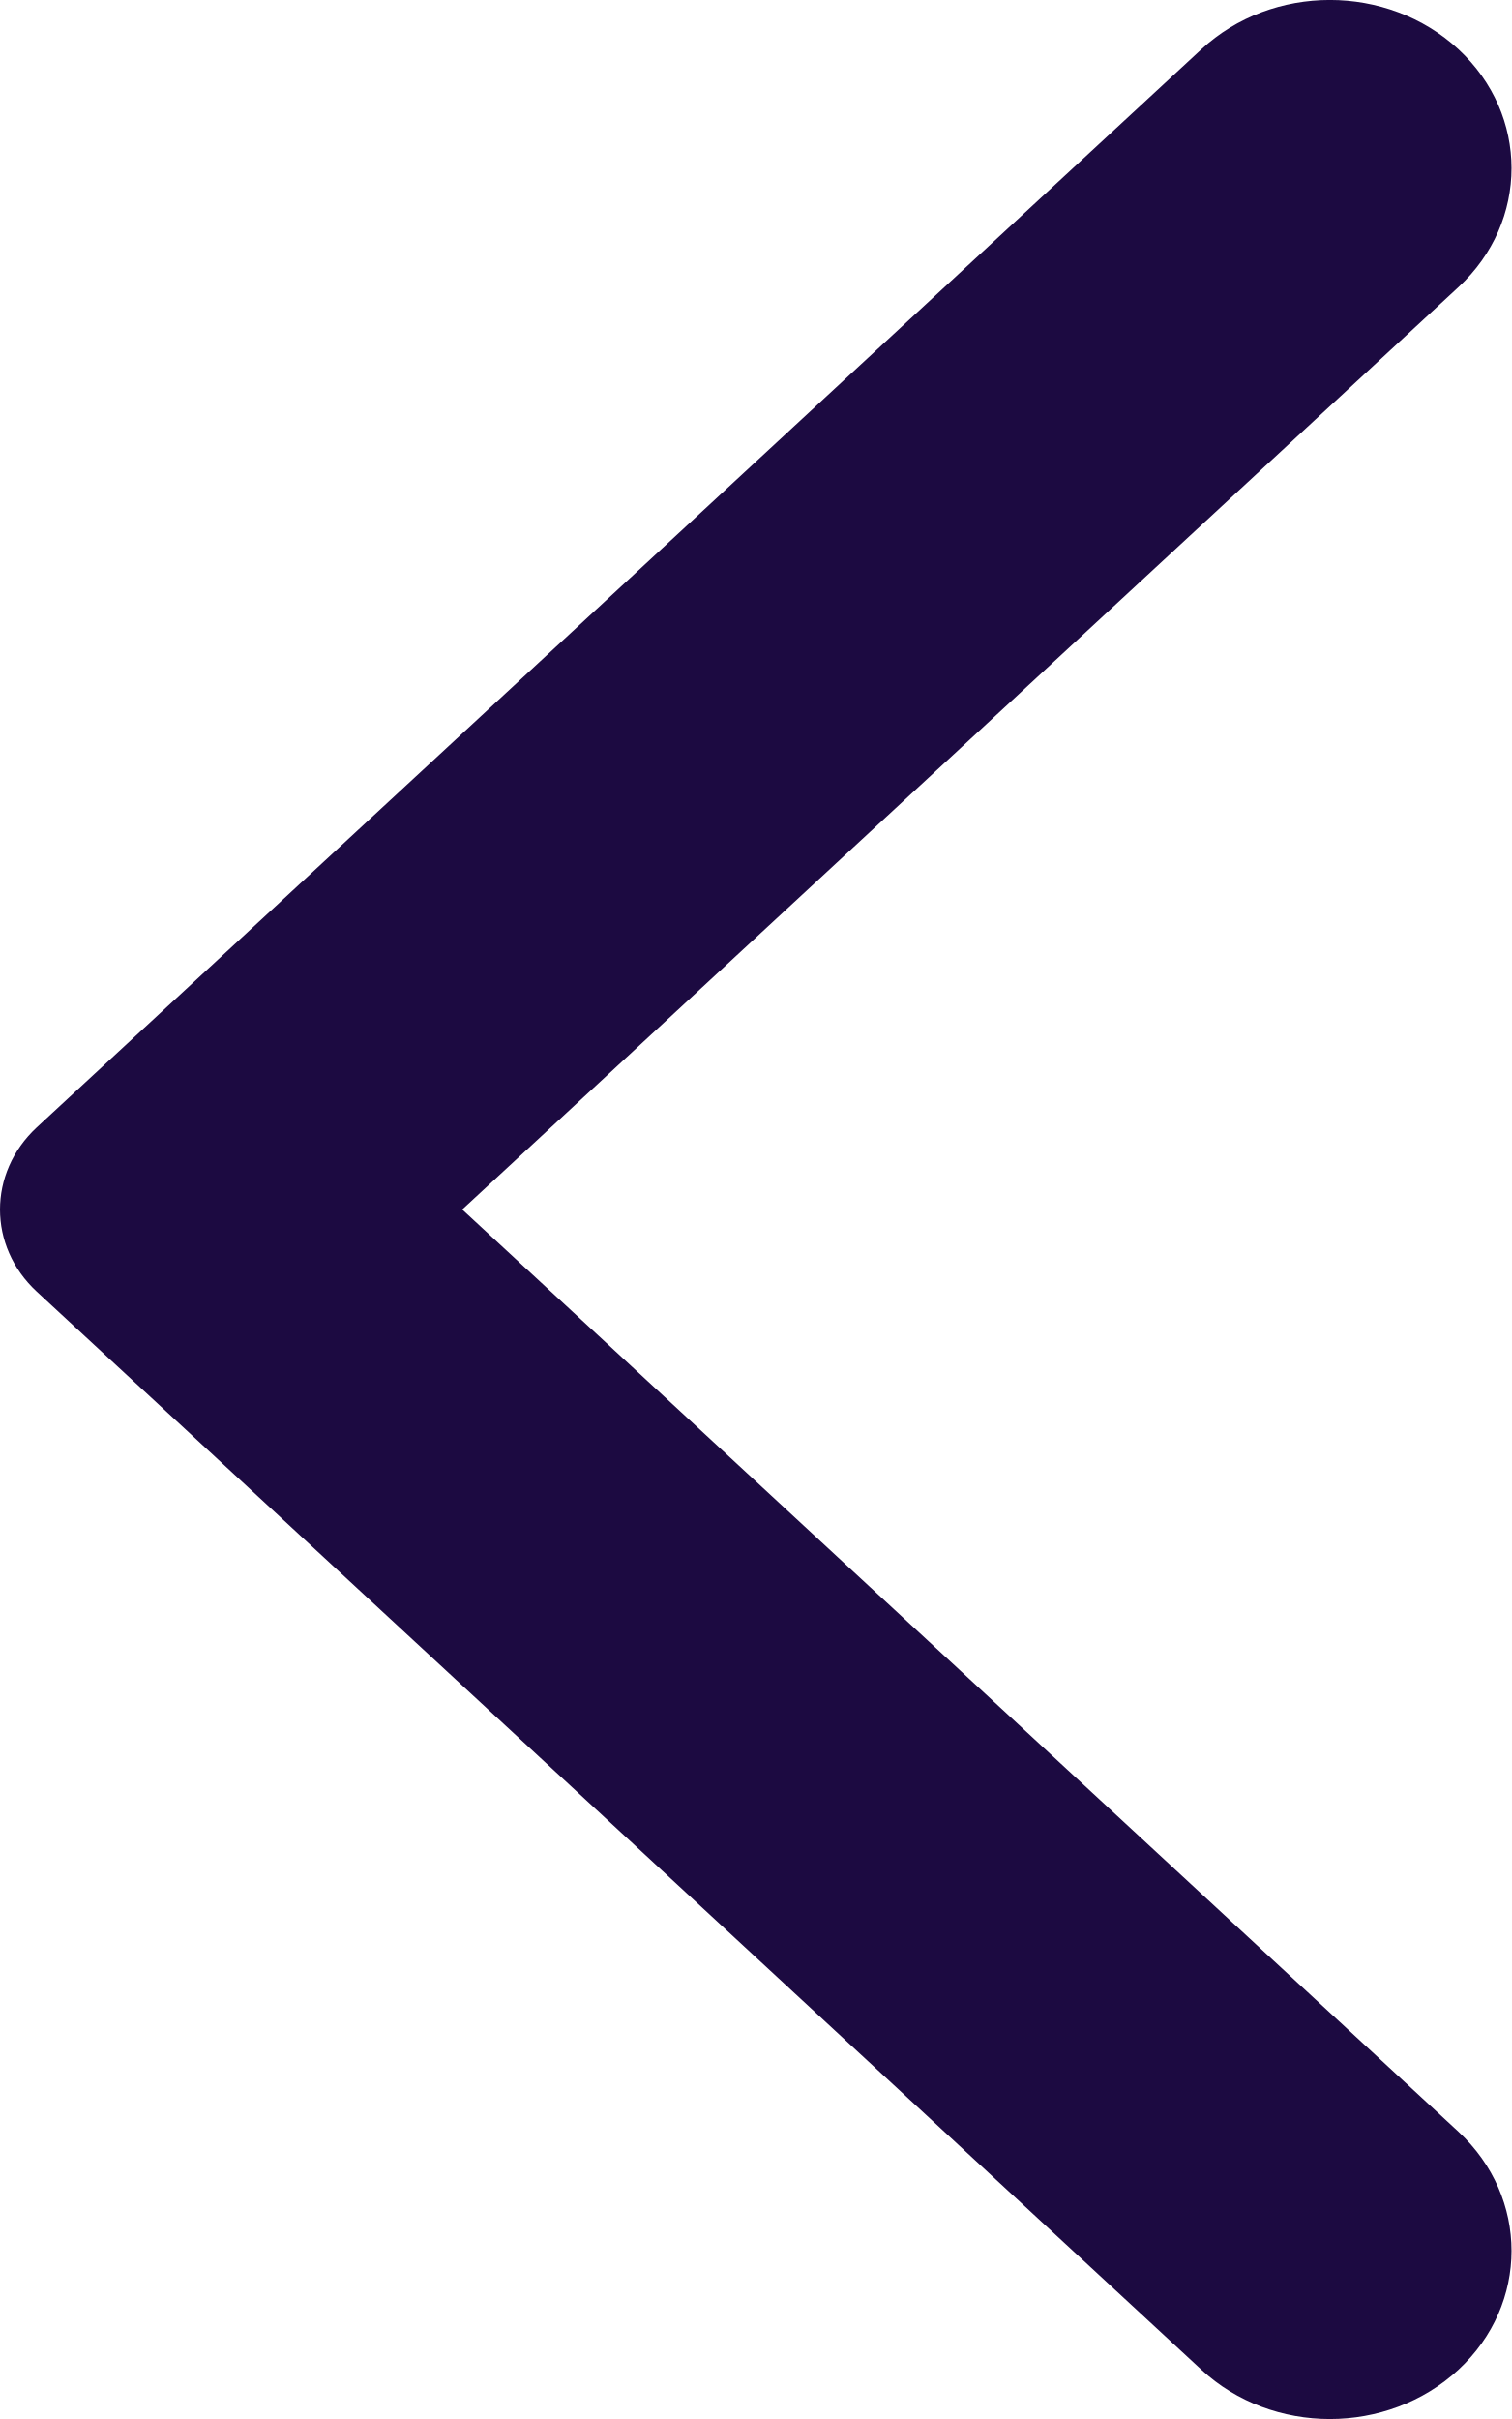
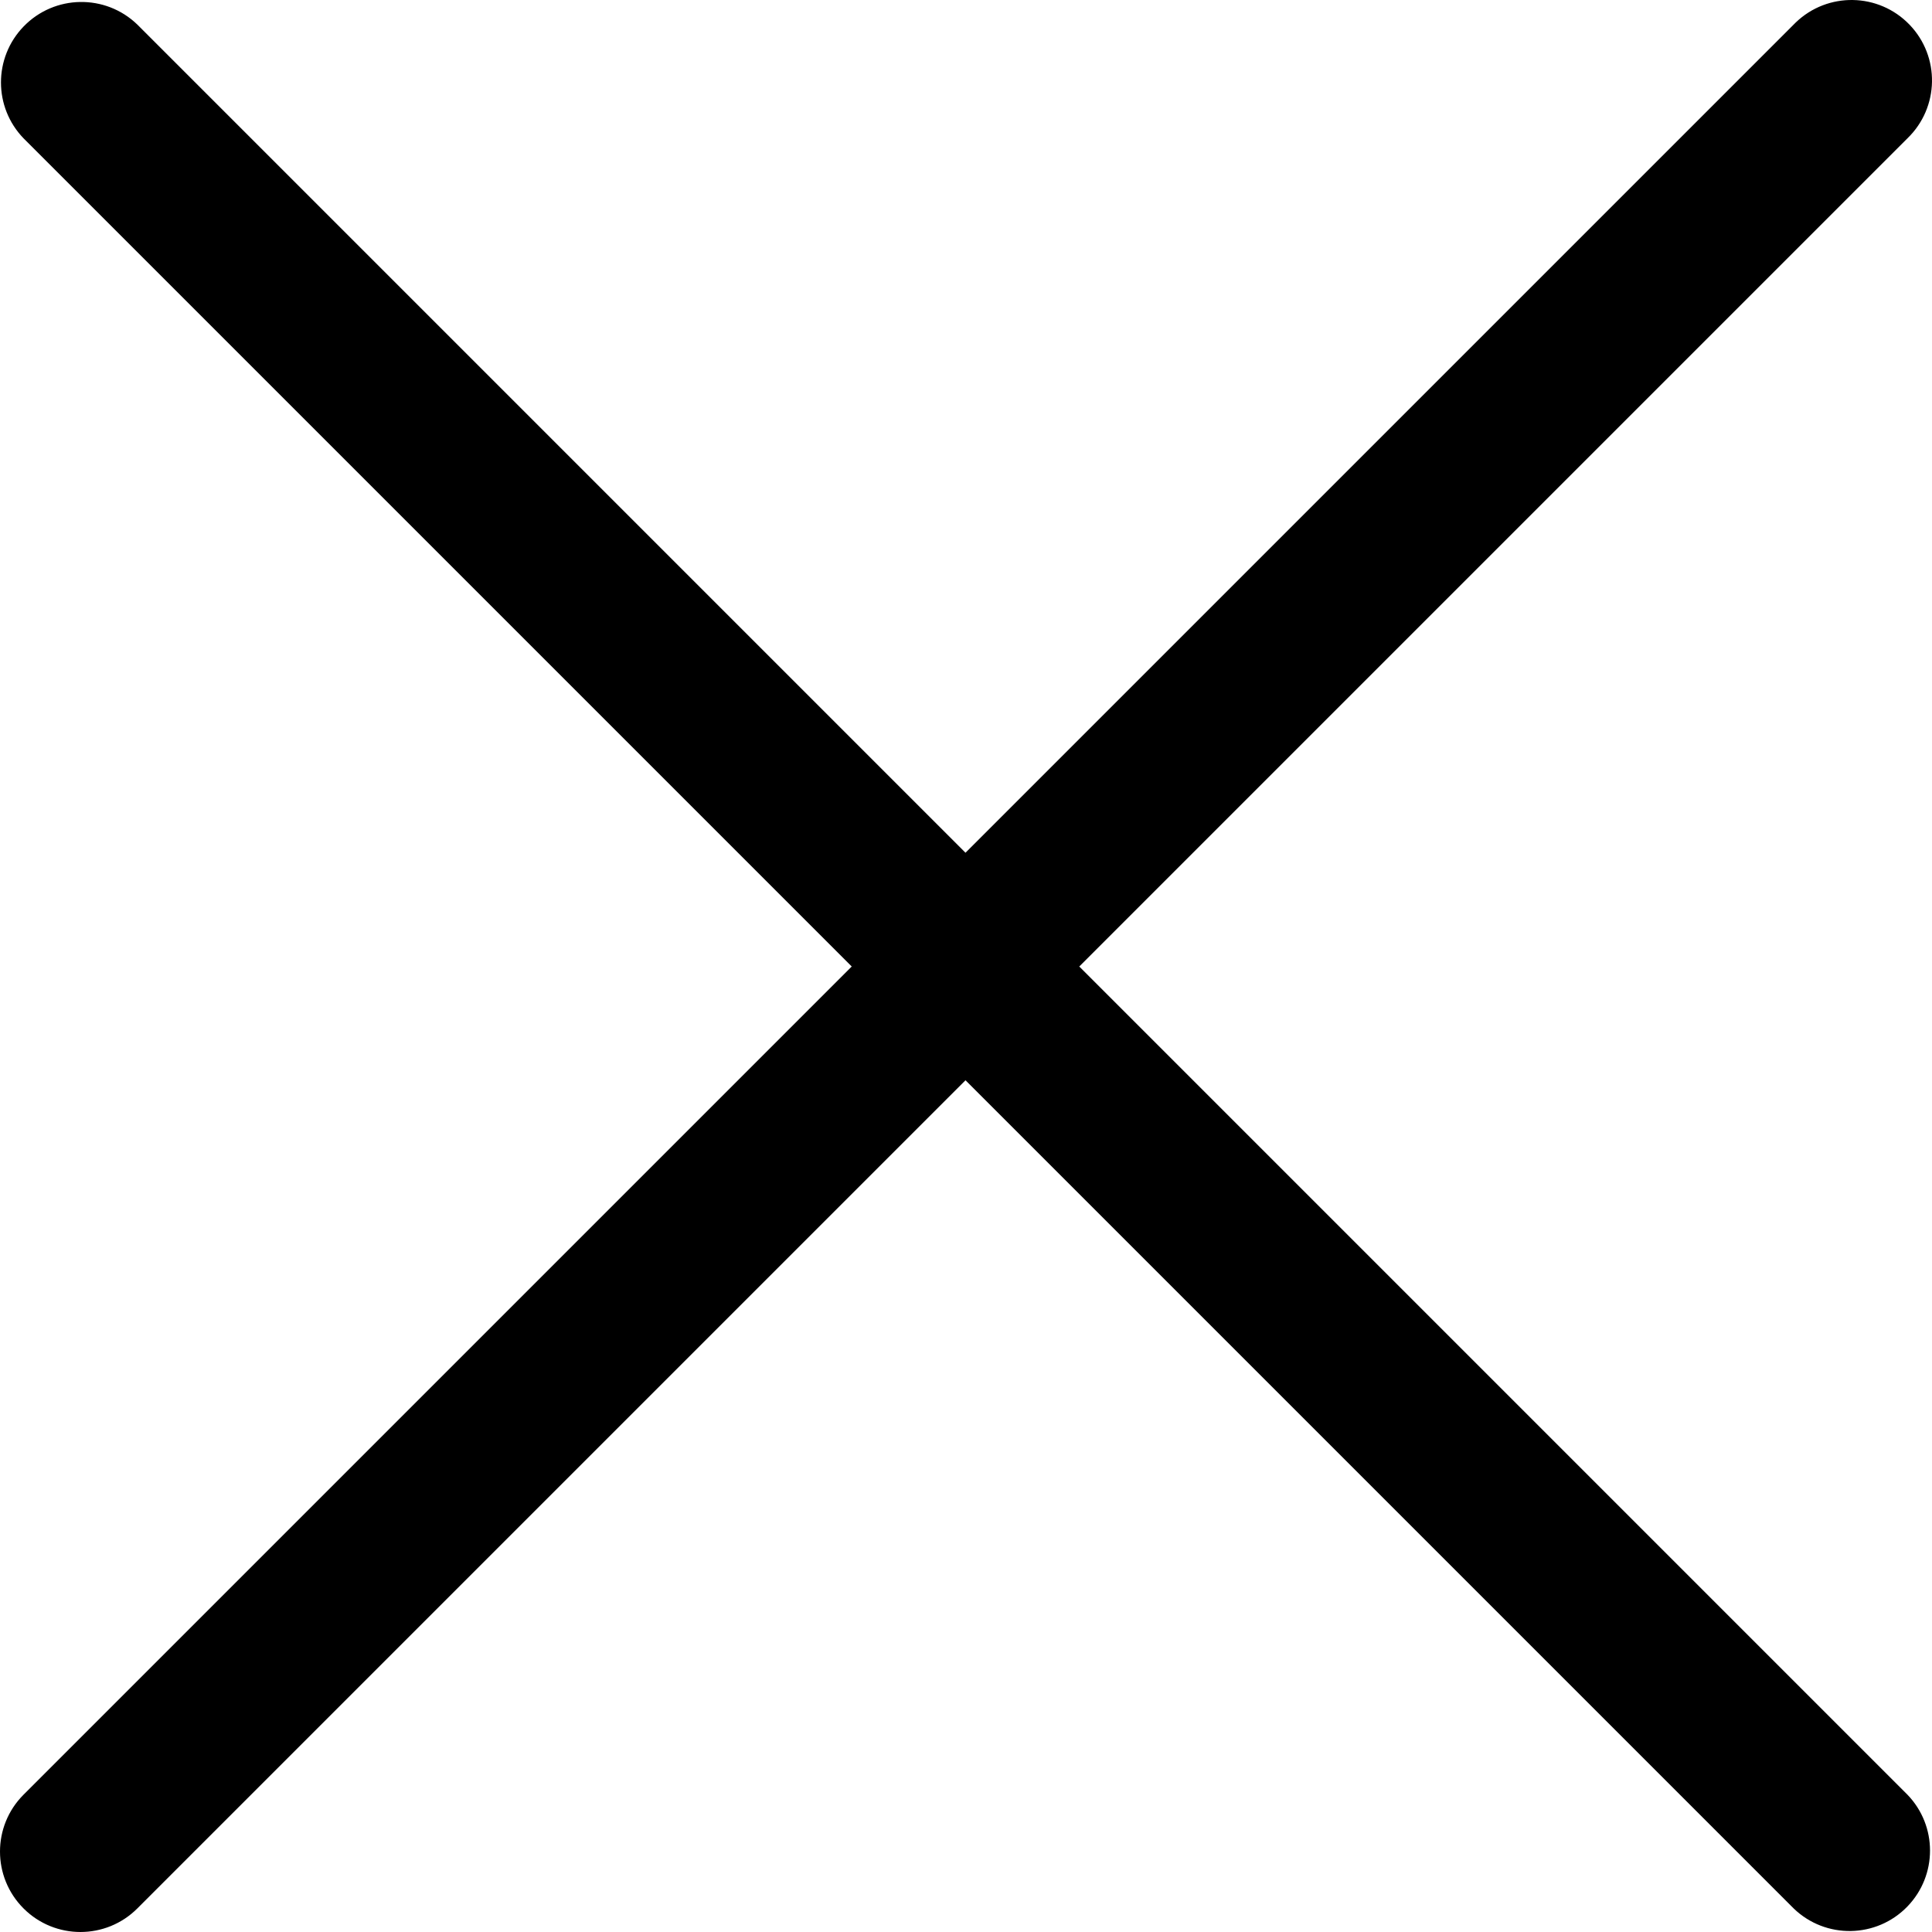
- <svg xmlns="http://www.w3.org/2000/svg" width="10" height="16" viewBox="0 0 10 16" fill="none">
-   <path fill-rule="evenodd" clip-rule="evenodd" d="M0.243 8.543C-0.081 8.243 -0.081 7.758 0.243 7.457L7.948 0.326C8.417 -0.109 9.179 -0.109 9.649 0.326C10.117 0.76 10.117 1.465 9.649 1.899L3.058 8L9.649 14.1C10.117 14.535 10.117 15.24 9.649 15.674C9.179 16.109 8.417 16.109 7.948 15.674L0.243 8.543Z" fill="#1C0A41" />
+ <svg xmlns="http://www.w3.org/2000/svg" version="1.1" id="Capa_1" x="0px" y="0px" viewBox="0 0 409.806 409.806" style="enable-background:new 0 0 409.806 409.806;" xml:space="preserve">
+   <g>
+     <g>
+       <path d="M228.929,205.01L404.596,29.343c6.78-6.548,6.968-17.352,0.42-24.132c-6.548-6.78-17.352-6.968-24.132-0.42    c-0.142,0.137-0.282,0.277-0.42,0.42L204.796,180.878L29.129,5.21c-6.78-6.548-17.584-6.36-24.132,0.42    c-6.388,6.614-6.388,17.099,0,23.713L180.664,205.01L4.997,380.677c-6.663,6.664-6.663,17.468,0,24.132    c6.664,6.662,17.468,6.662,24.132,0l175.667-175.667l175.667,175.667c6.78,6.548,17.584,6.36,24.132-0.42    c6.387-6.614,6.387-17.099,0-23.712L228.929,205.01z" />
+     </g>
+   </g>
+   <g>
+ </g>
+   <g>
+ </g>
+   <g>
+ </g>
+   <g>
+ </g>
+   <g>
+ </g>
+   <g>
+ </g>
+   <g>
+ </g>
+   <g>
+ </g>
+   <g>
+ </g>
+   <g>
+ </g>
+   <g>
+ </g>
+   <g>
+ </g>
+   <g>
+ </g>
+   <g>
+ </g>
+   <g>
+ </g>
</svg>
